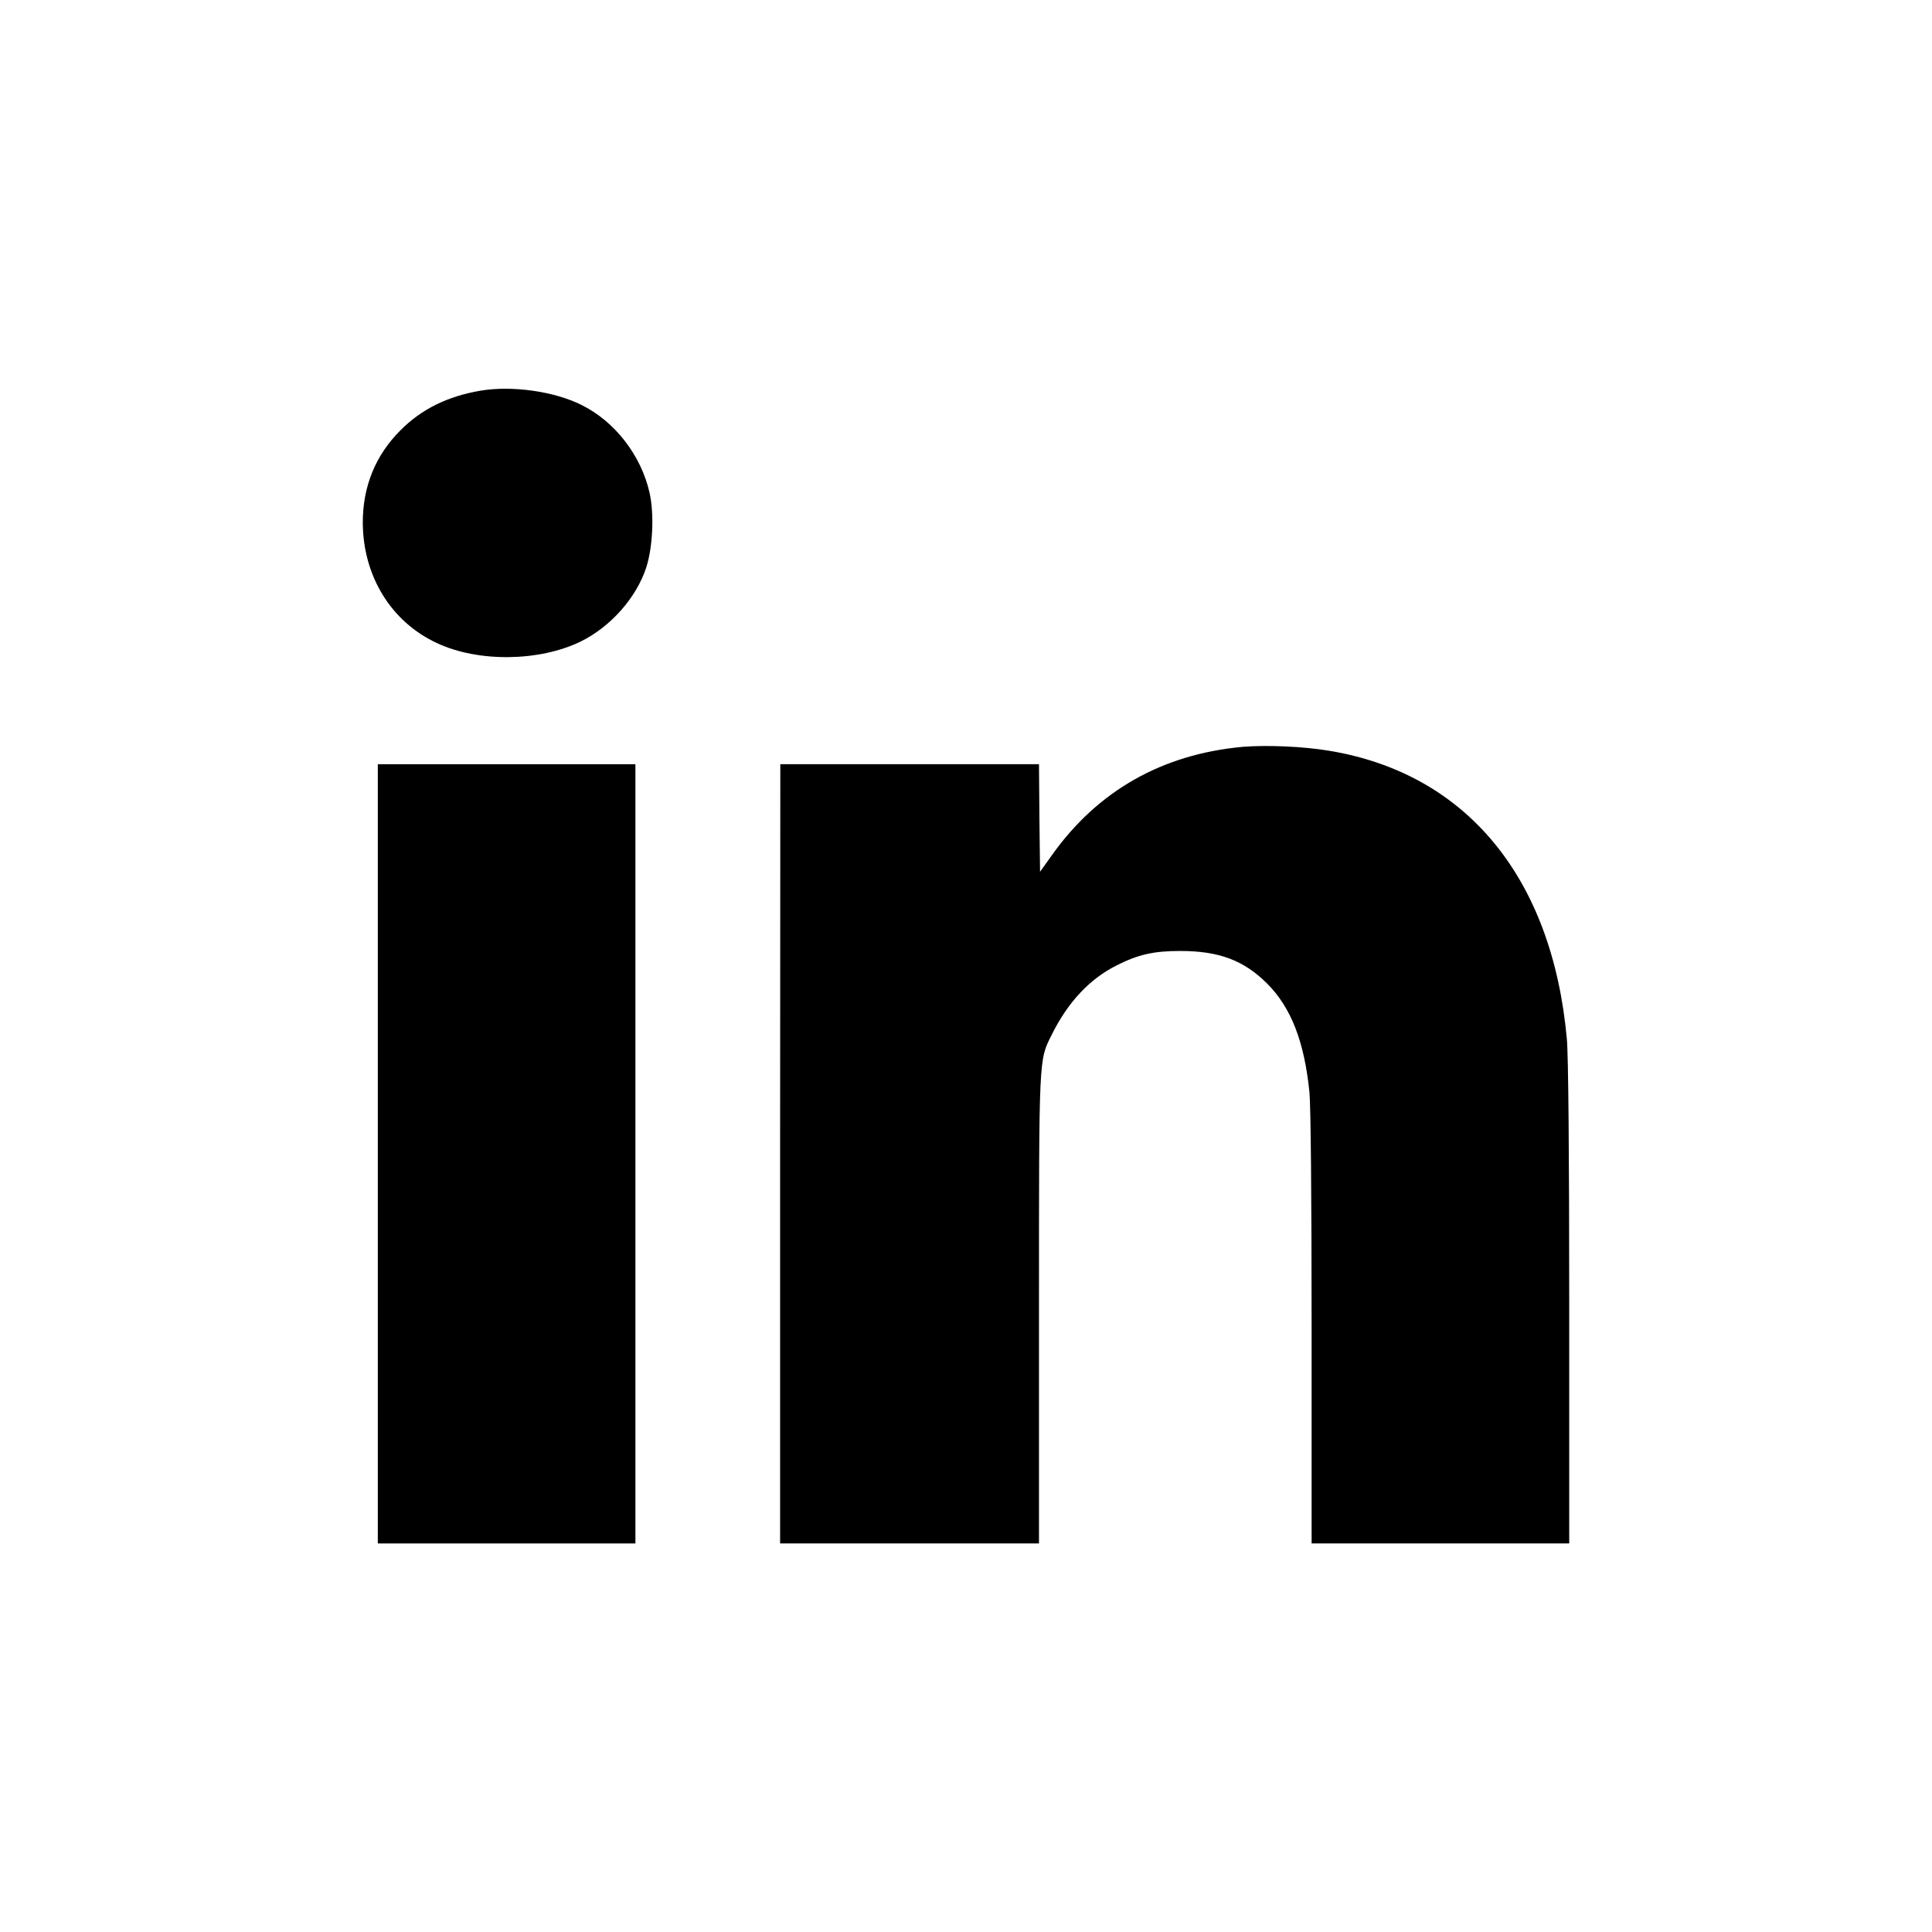
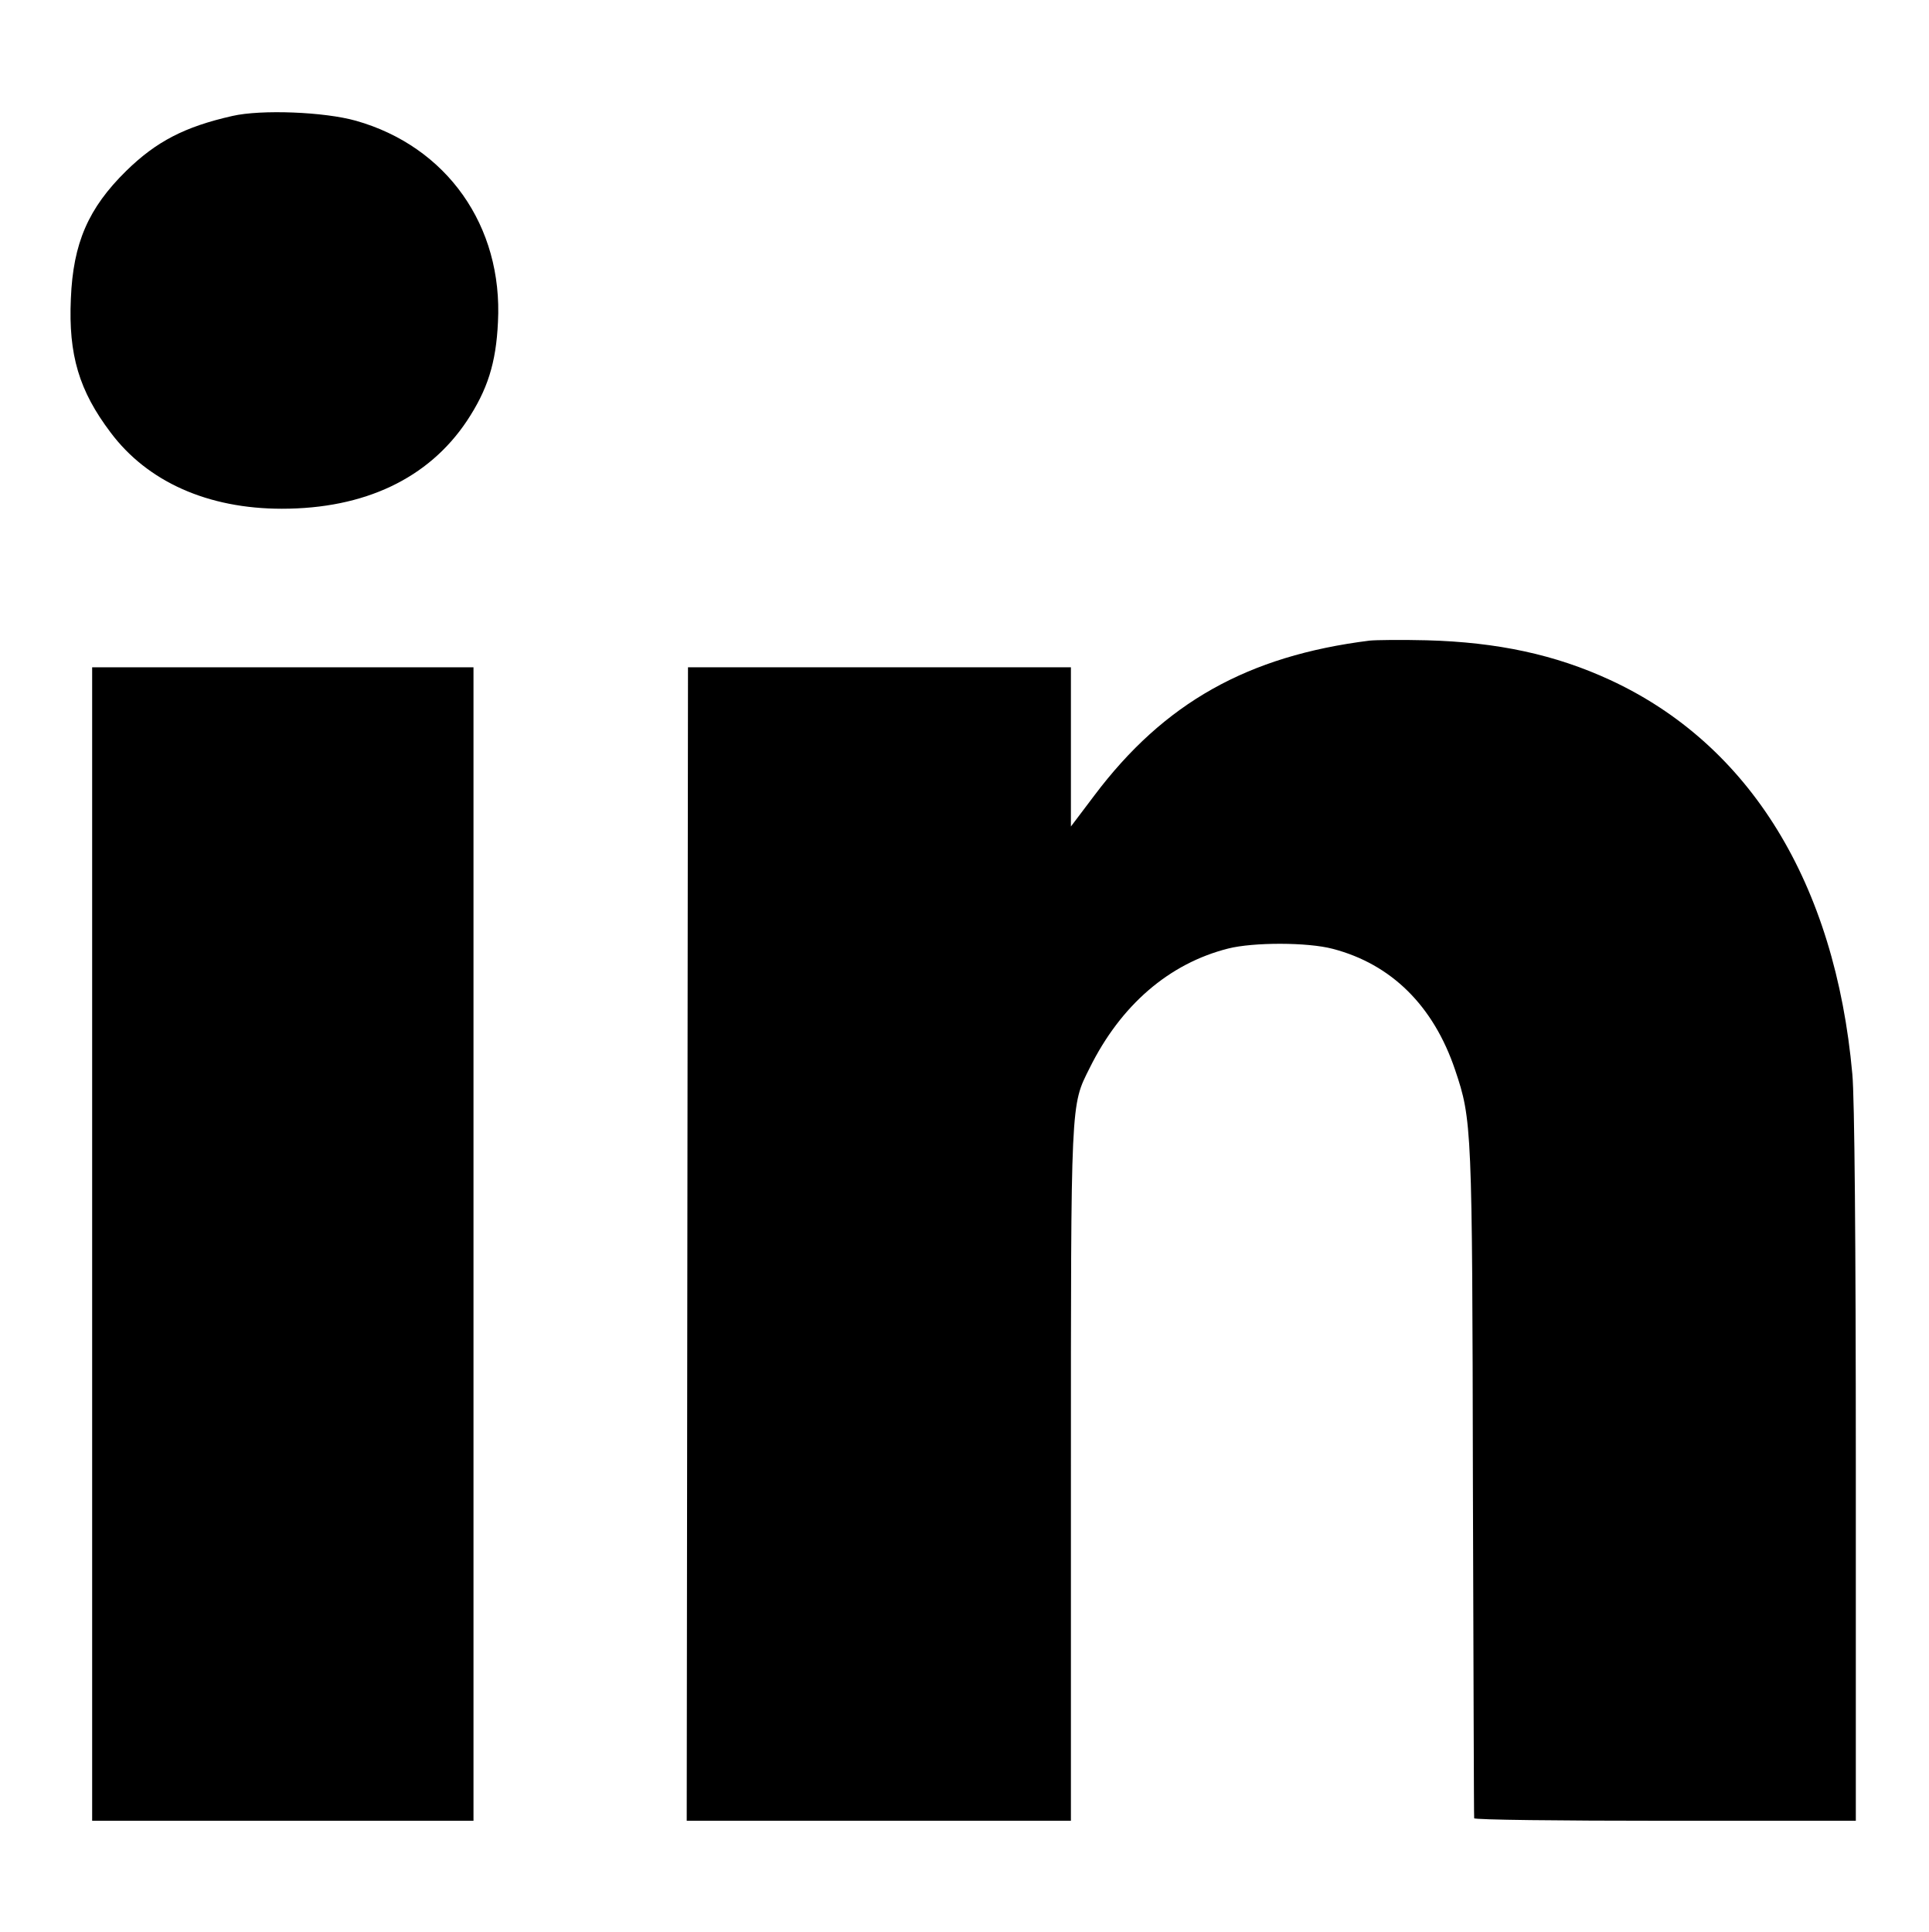
- <svg xmlns="http://www.w3.org/2000/svg" version="1.0" width="900pt" height="900pt" viewBox="0 0 900 900" preserveAspectRatio="xMidYMid meet">
-   <g transform="translate(0,900) scale(0.1,-0.1)" fill="#000000" stroke="none">
-     <path d="M2238 7180 c-153 -26 -275 -86 -373 -185 -116 -116 -175 -261 -175 -429 1 -250 132 -463 346 -562 192 -90 476 -86 668 7 141 69 261 205 307 347 30 95 37 247 15 346 -39 174 -161 332 -316 409 -127 64 -325 92 -472 67z" />
-     <path d="M5790 5521 c-376 -34 -677 -205 -890 -505 l-55 -77 -3 250 -2 251 -603 0 -602 0 -1 -1815 0 -1815 603 0 603 0 0 1088 c0 1189 -1 1161 59 1281 75 152 177 261 303 324 101 51 173 67 296 67 180 0 295 -43 404 -151 112 -112 174 -270 198 -508 6 -64 10 -482 10 -1102 l0 -999 600 0 600 0 0 1118 c0 700 -4 1160 -11 1232 -68 753 -469 1238 -1109 1343 -120 20 -290 27 -400 18z" />
-     <path d="M1760 3625 l0 -1815 600 0 600 0 0 1815 0 1815 -600 0 -600 0 0 -1815z" />
+ <svg xmlns="http://www.w3.org/2000/svg" version="1.0" width="607pt" height="608pt" viewBox="0 0 607 608" preserveAspectRatio="xMidYMid meet">
+   <g transform="translate(0,608) scale(0.1,-0.1)" fill="#000000" stroke="none">
+     <path d="M731 5715 c-150 -34 -239 -80 -334 -173 -119 -117 -167 -227 -174 -402 -8 -177 26 -290 125 -421 116 -155 306 -240 539 -240 260 0 461 95 582 276 65 98 92 182 98 311 16 303 -161 553 -447 634 -99 28 -298 36 -389 15z" />
+     <path d="M4310 4064 c-384 -48 -647 -196 -866 -487 l-74 -98 0 251 0 250 -602 0 -603 0 -2 -1815 -2 -1815 604 0 605 0 0 1088 c0 1189 -1 1161 59 1281 98 198 250 329 436 376 79 20 250 20 329 -1 184 -48 317 -179 385 -381 53 -157 54 -178 56 -1303 2 -575 3 -1048 4 -1052 0 -5 271 -8 601 -8 l600 0 0 1118 c0 700 -4 1160 -11 1232 -54 601 -323 1037 -762 1240 -173 80 -355 119 -577 125 -80 2 -161 1 -180 -1z" />
+     <path d="M290 2165 l0 -1815 600 0 600 0 0 1815 0 1815 -600 0 -600 0 0 -1815z" />
  </g>
</svg>
